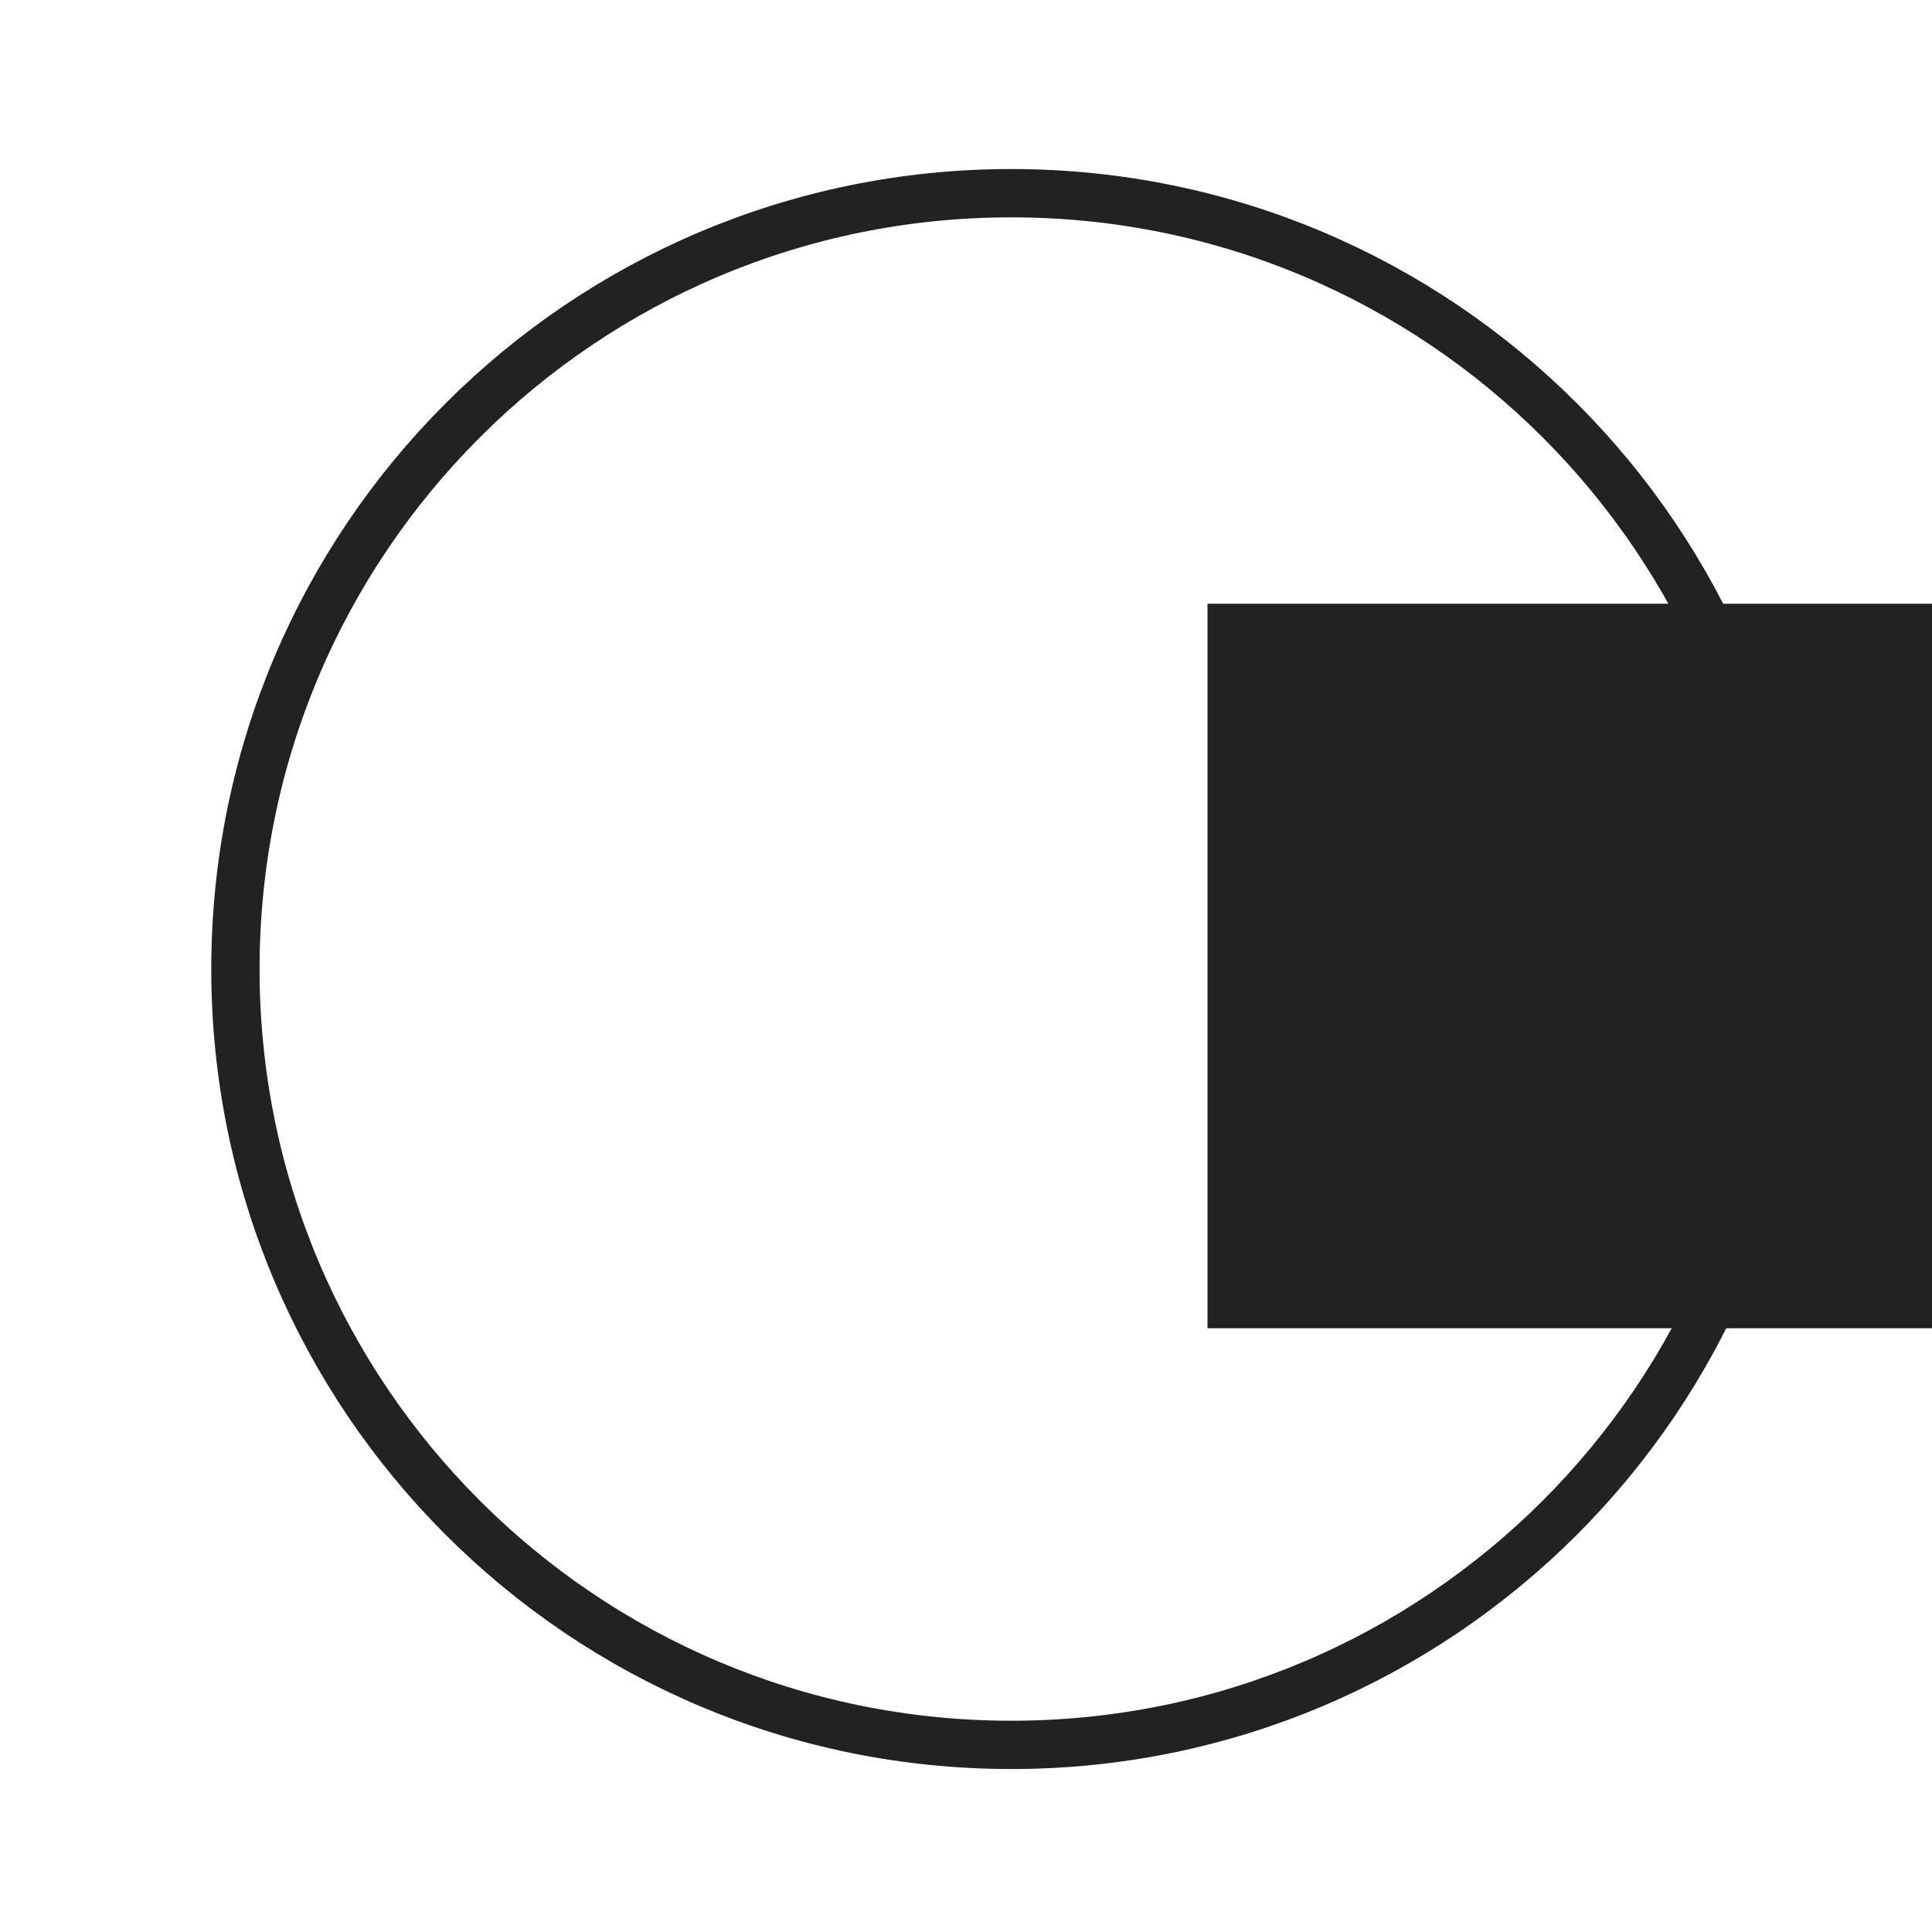
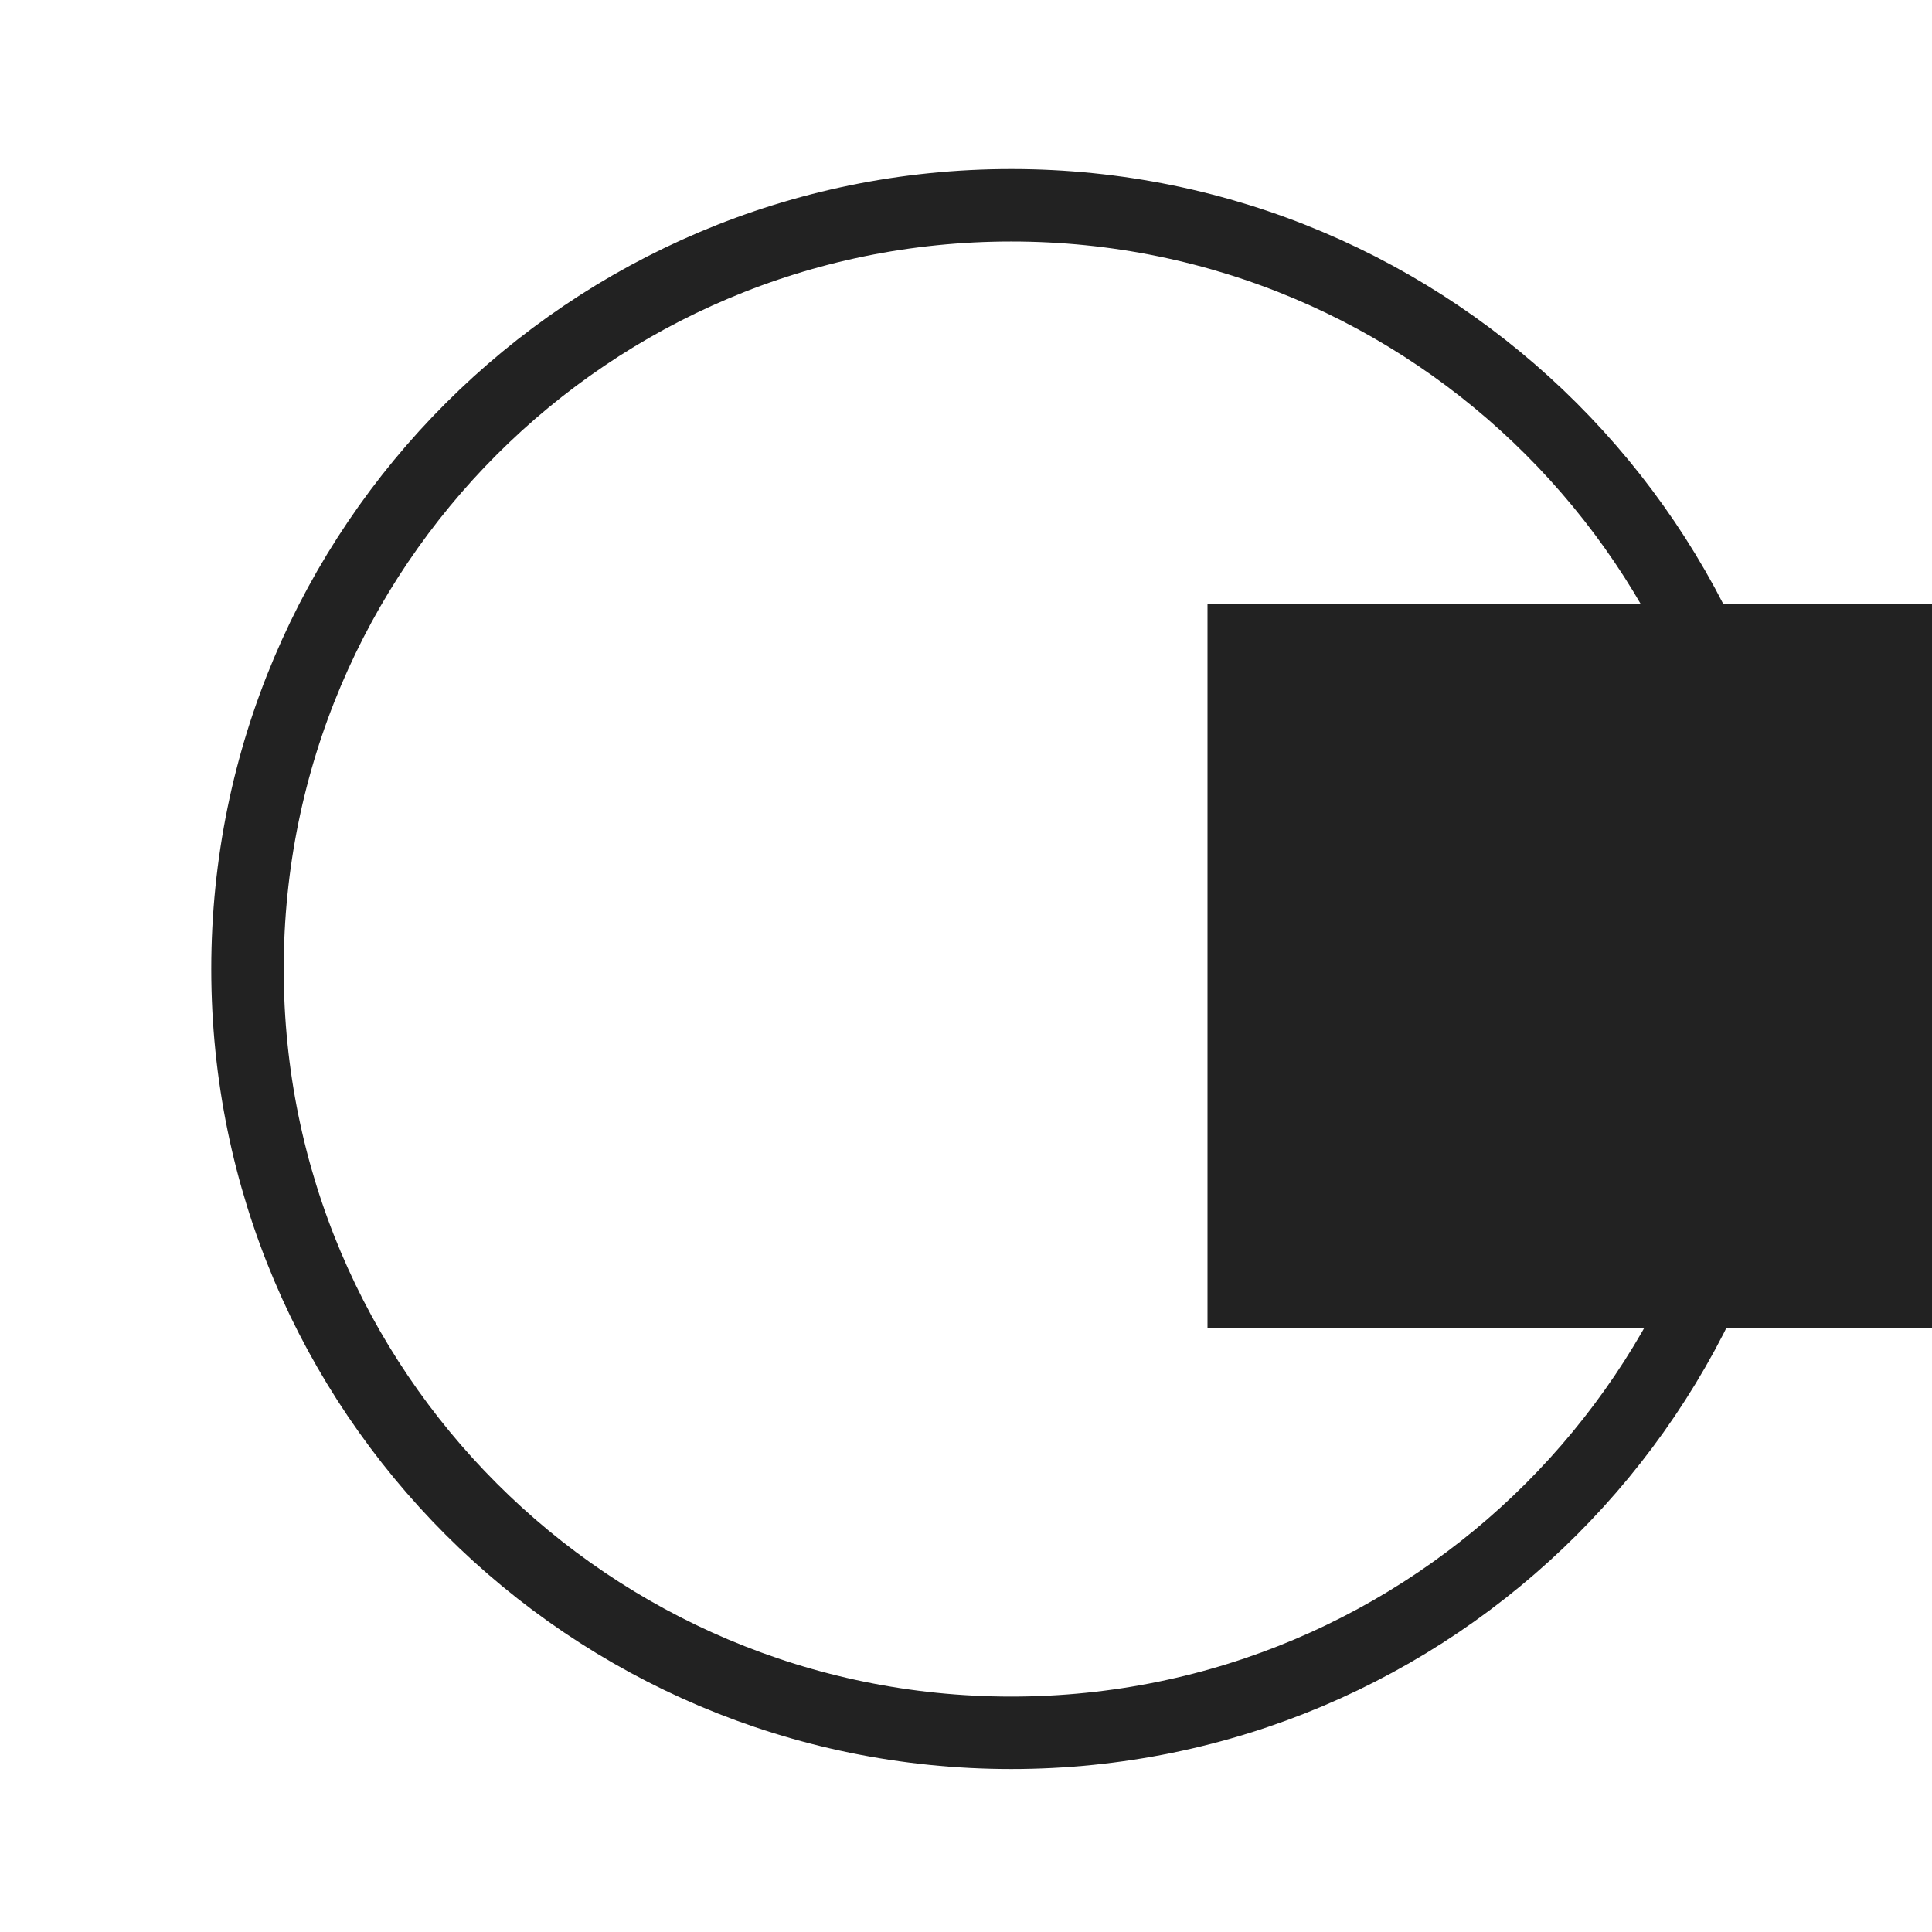
<svg xmlns="http://www.w3.org/2000/svg" width="80" height="80" viewBox="0 0 80 80" fill="none">
-   <circle r="32.126" transform="matrix(-4.37114e-08 1 1 4.37114e-08 41.8743 40.1257)" stroke="#222222" stroke-width="2" />
+   <circle r="31.626" transform="matrix(-4.37114e-08 1 1 4.37114e-08 41.8743 40.1257)" stroke="#222222" stroke-width="3" />
  <rect x="80" y="25" width="30" height="30" transform="rotate(90 80 25)" fill="#222222" />
</svg>
